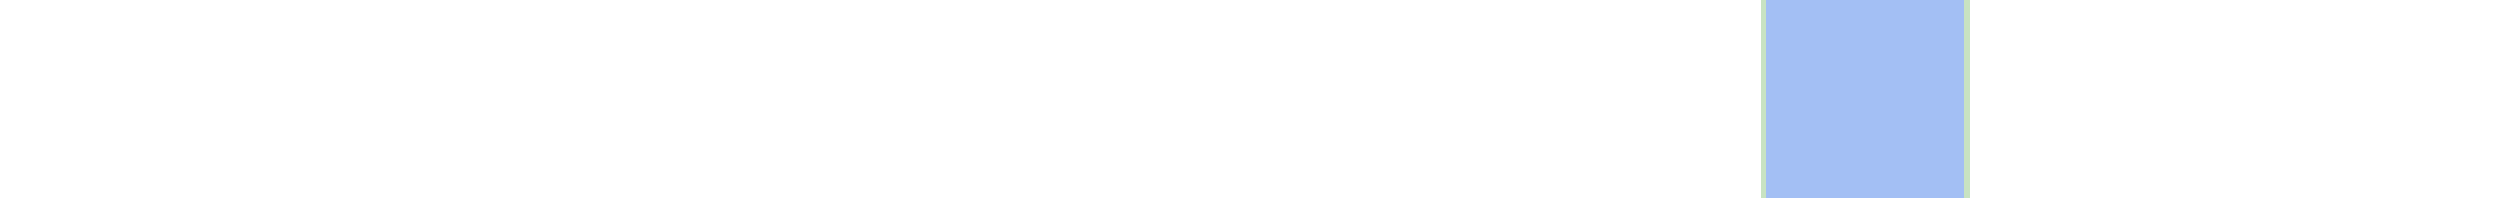
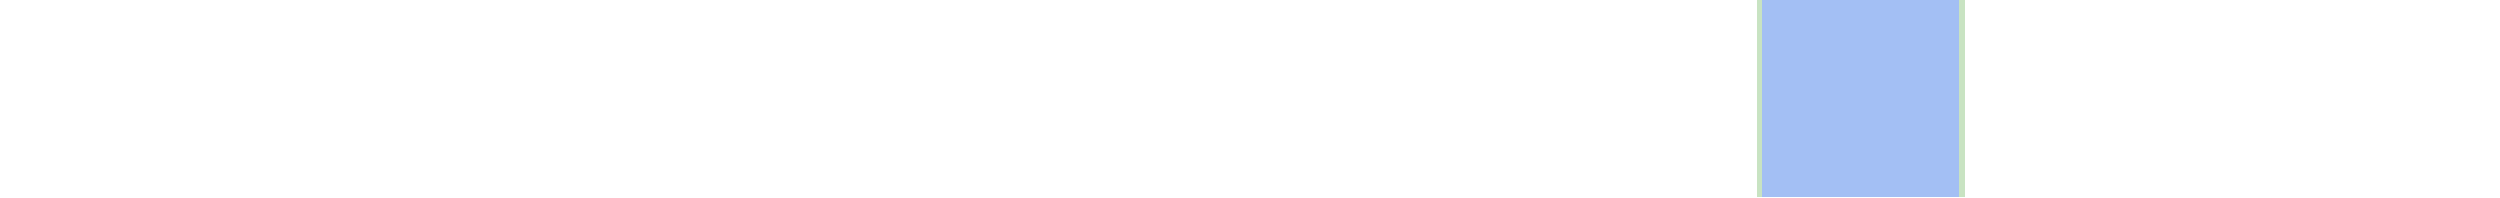
- <svg xmlns="http://www.w3.org/2000/svg" viewBox="0 0 443 35" shape-rendering="crispEdges">
+ <svg xmlns="http://www.w3.org/2000/svg" viewBox="0 0 444 35" shape-rendering="crispEdges">
  <rect y="0" x="312" width="37" height="35" fill="#a3bff4" />
  <rect y="0" x="312" width="1" height="35" fill="#c8e3c2" />
  <rect y="0" x="348" width="1" height="35" fill="#c8e3c2" />
</svg>
